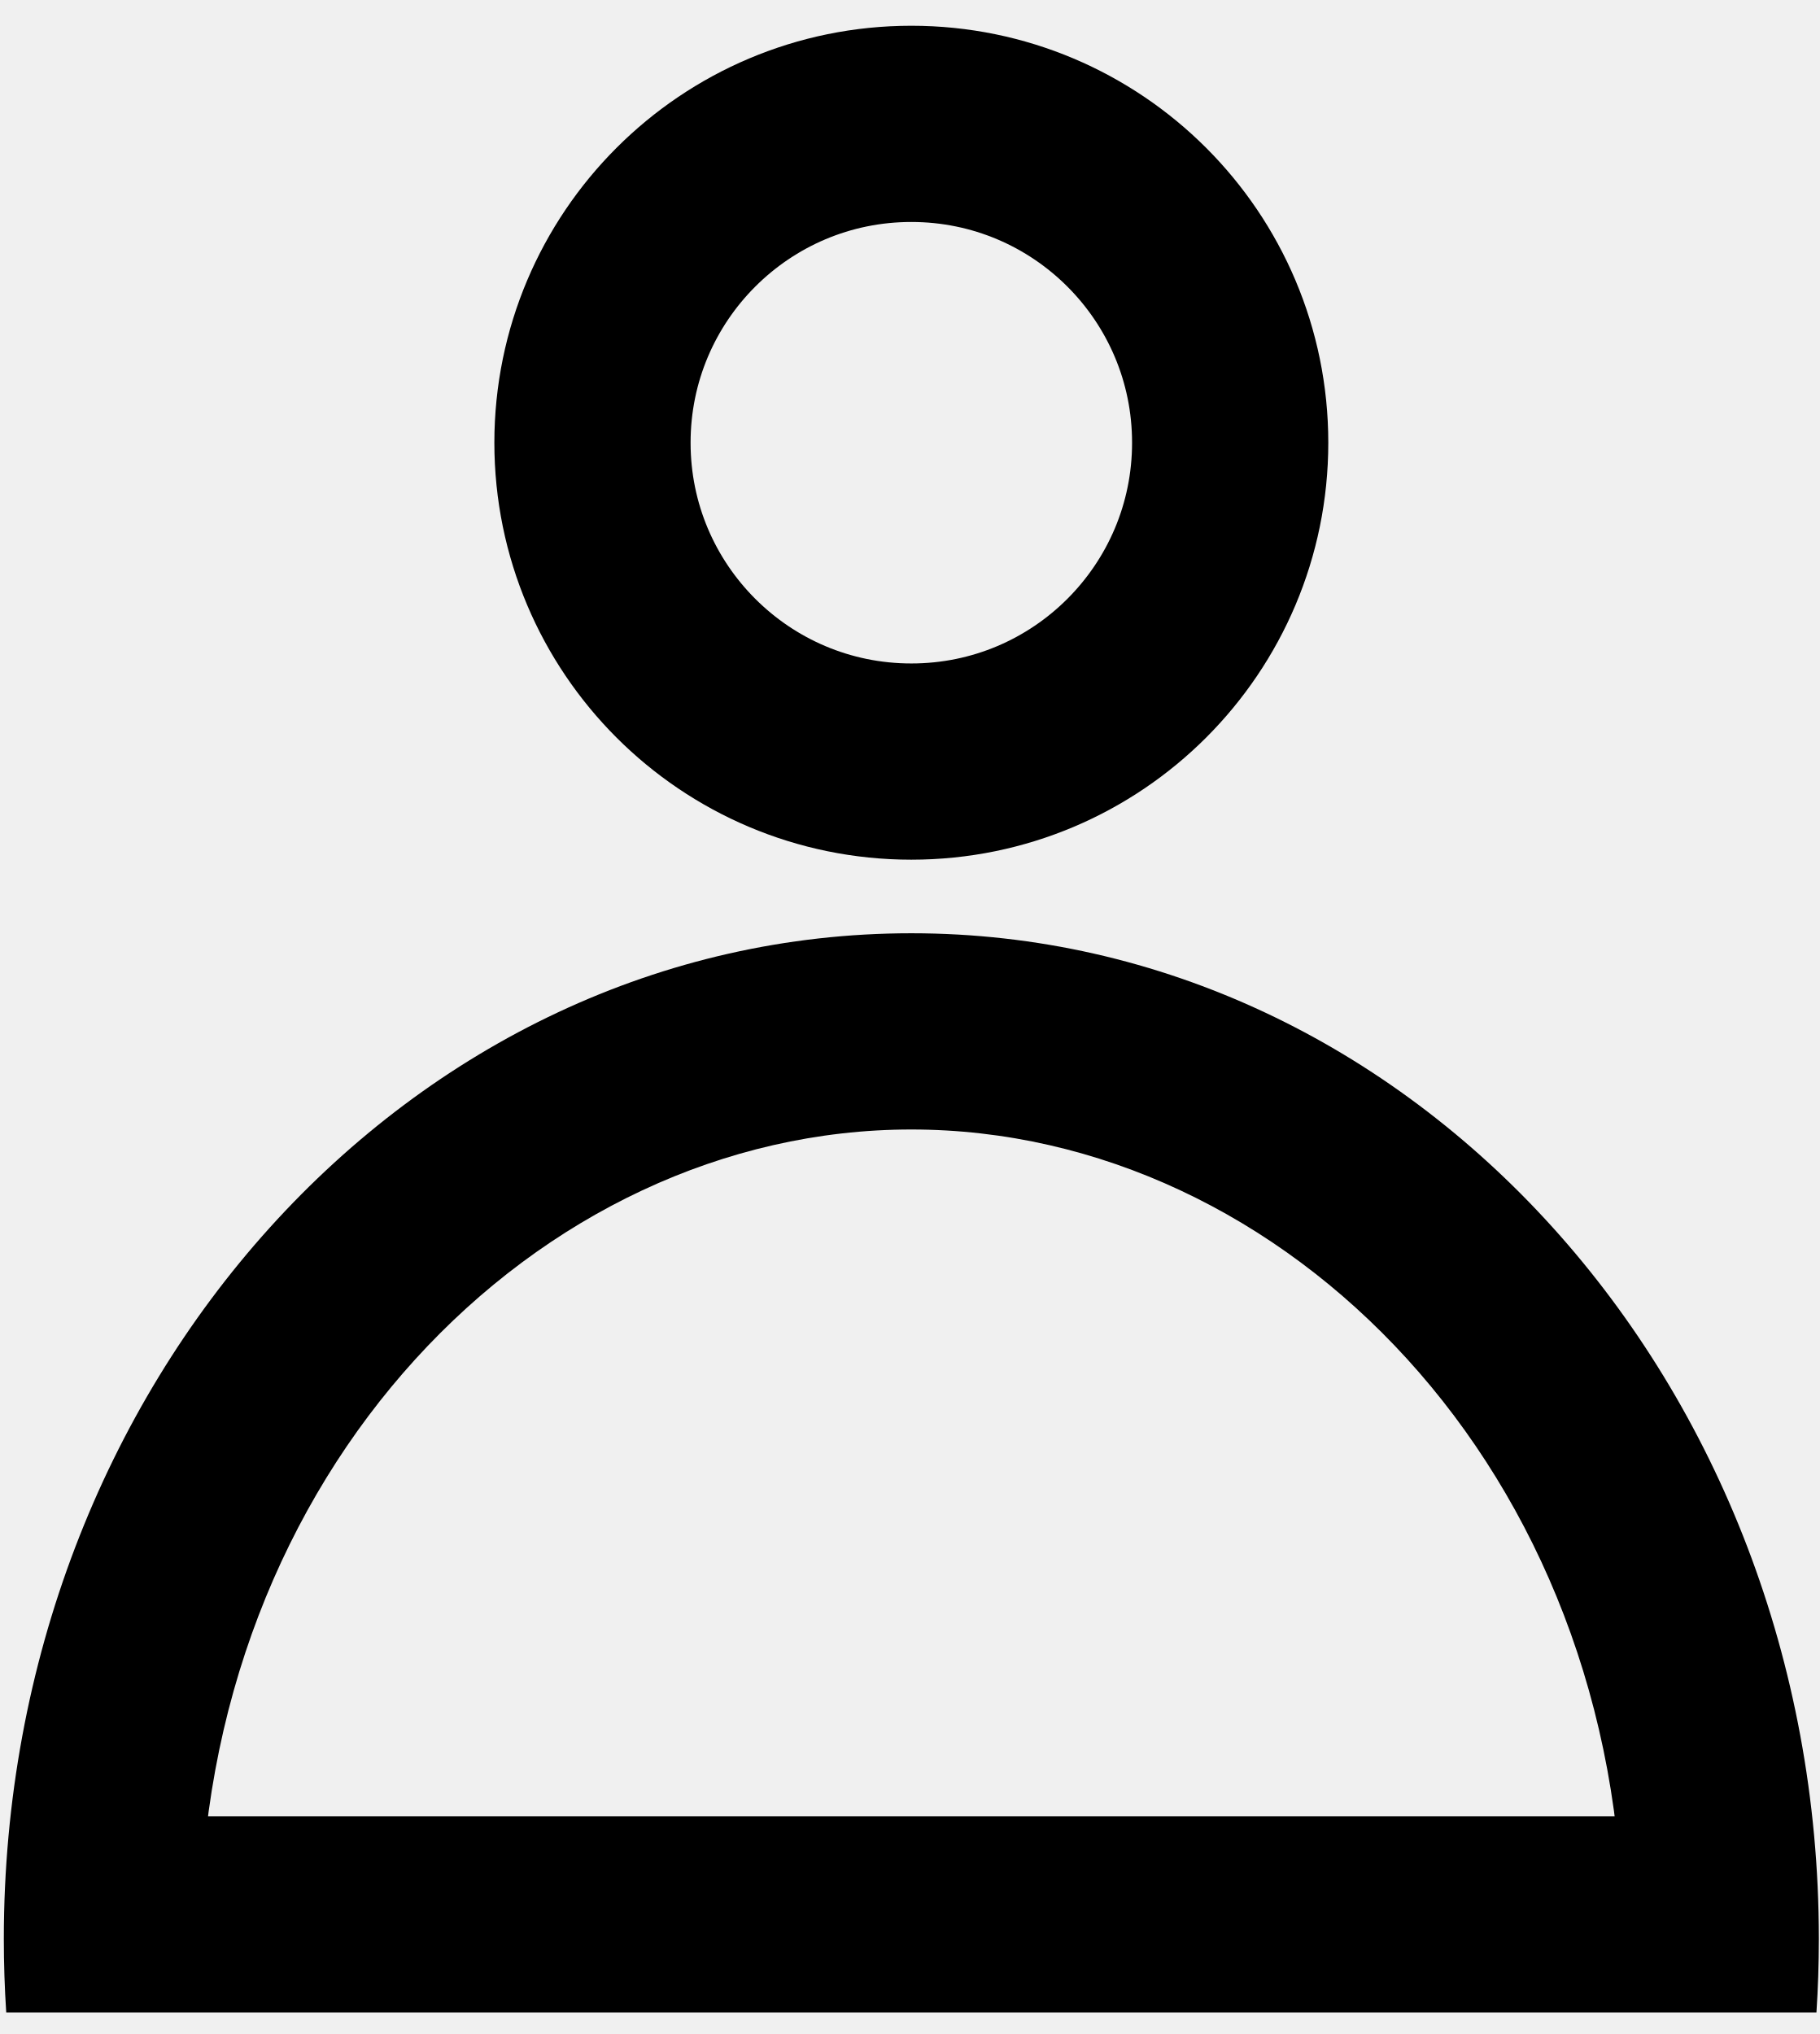
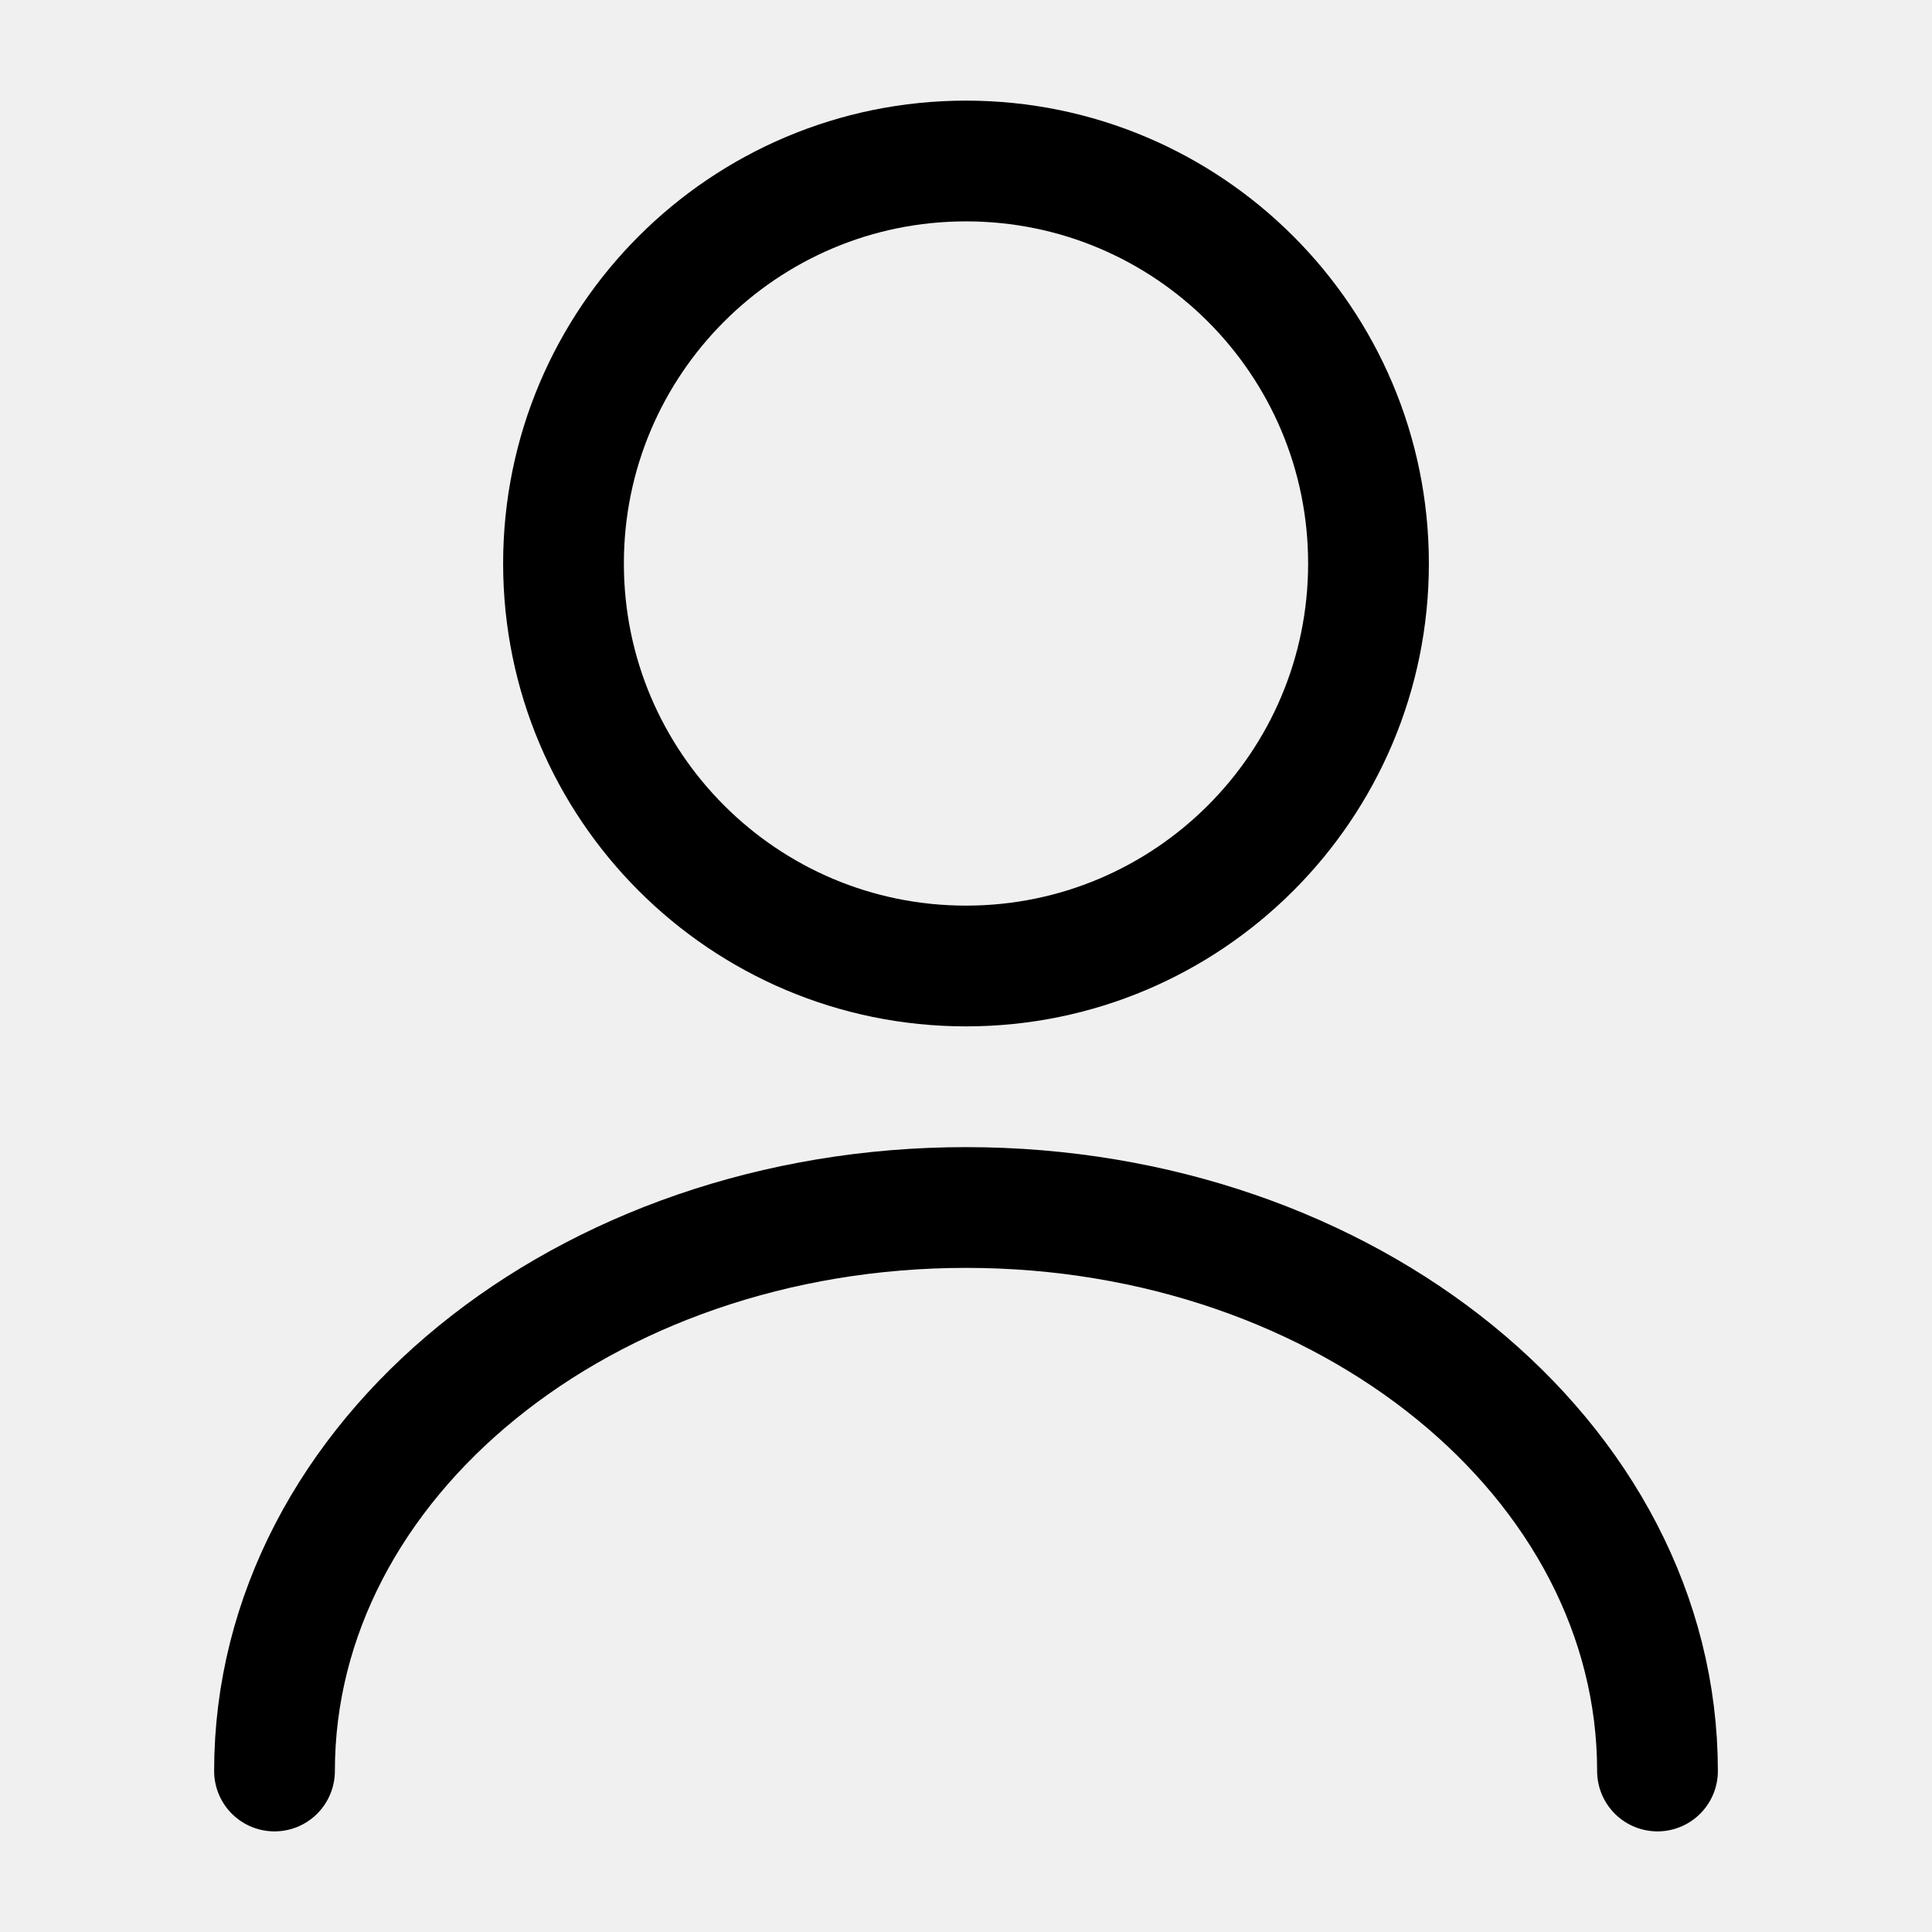
- <svg xmlns="http://www.w3.org/2000/svg" width="68" height="76" viewBox="0 0 68 76" fill="none">
-   <circle cx="34.052" cy="16.542" r="11.914" stroke="black" stroke-width="7.332" />
-   <mask id="path-2-inside-1_101_13" fill="white">
-     <path fill-rule="evenodd" clip-rule="evenodd" d="M67.962 72.41C67.944 51.674 52.769 34.871 34.052 34.871C15.325 34.871 0.143 51.694 0.143 72.446C0.143 73.371 0.173 74.287 0.233 75.195H67.872C67.931 74.299 67.961 73.394 67.962 72.482V72.41Z" />
-   </mask>
-   <path d="M67.962 72.41H75.293L75.293 72.404L67.962 72.41ZM0.233 75.195L-7.084 75.673L-6.636 82.527H0.233V75.195ZM67.872 75.195V82.527H74.741L75.189 75.673L67.872 75.195ZM67.962 72.482L75.293 72.488V72.482H67.962ZM75.293 72.404C75.273 48.347 57.505 27.539 34.052 27.539V42.203C48.033 42.203 60.615 55.002 60.63 72.416L75.293 72.404ZM34.052 27.539C10.586 27.539 -7.189 48.371 -7.189 72.446H7.475C7.475 55.017 20.064 42.203 34.052 42.203V27.539ZM-7.189 72.446C-7.189 73.53 -7.153 74.606 -7.084 75.673L7.549 74.718C7.5 73.969 7.475 73.211 7.475 72.446H-7.189ZM0.233 82.527H67.872V67.864H0.233V82.527ZM75.189 75.673C75.257 74.62 75.293 73.558 75.293 72.488L60.63 72.476C60.629 73.231 60.604 73.978 60.556 74.718L75.189 75.673ZM75.293 72.482V72.41H60.63V72.482H75.293Z" fill="black" mask="url(#path-2-inside-1_101_13)" />
+ <svg xmlns="http://www.w3.org/2000/svg" width="24" height="24" viewBox="0 0 24 24" fill="none">
+   <path d="M12 12C14.761 12 17 9.761 17 7C17 4.239 14.761 2 12 2C9.239 2 7 4.239 7 7C7 9.761 9.239 12 12 12Z" stroke="black" stroke-width="1.5" stroke-linecap="round" stroke-linejoin="round" />
+   <path d="M20.59 22C20.59 18.13 16.74 15 12 15C7.26 15 3.41 18.13 3.41 22" stroke="black" stroke-width="1.5" stroke-linecap="round" stroke-linejoin="round" />
</svg>
